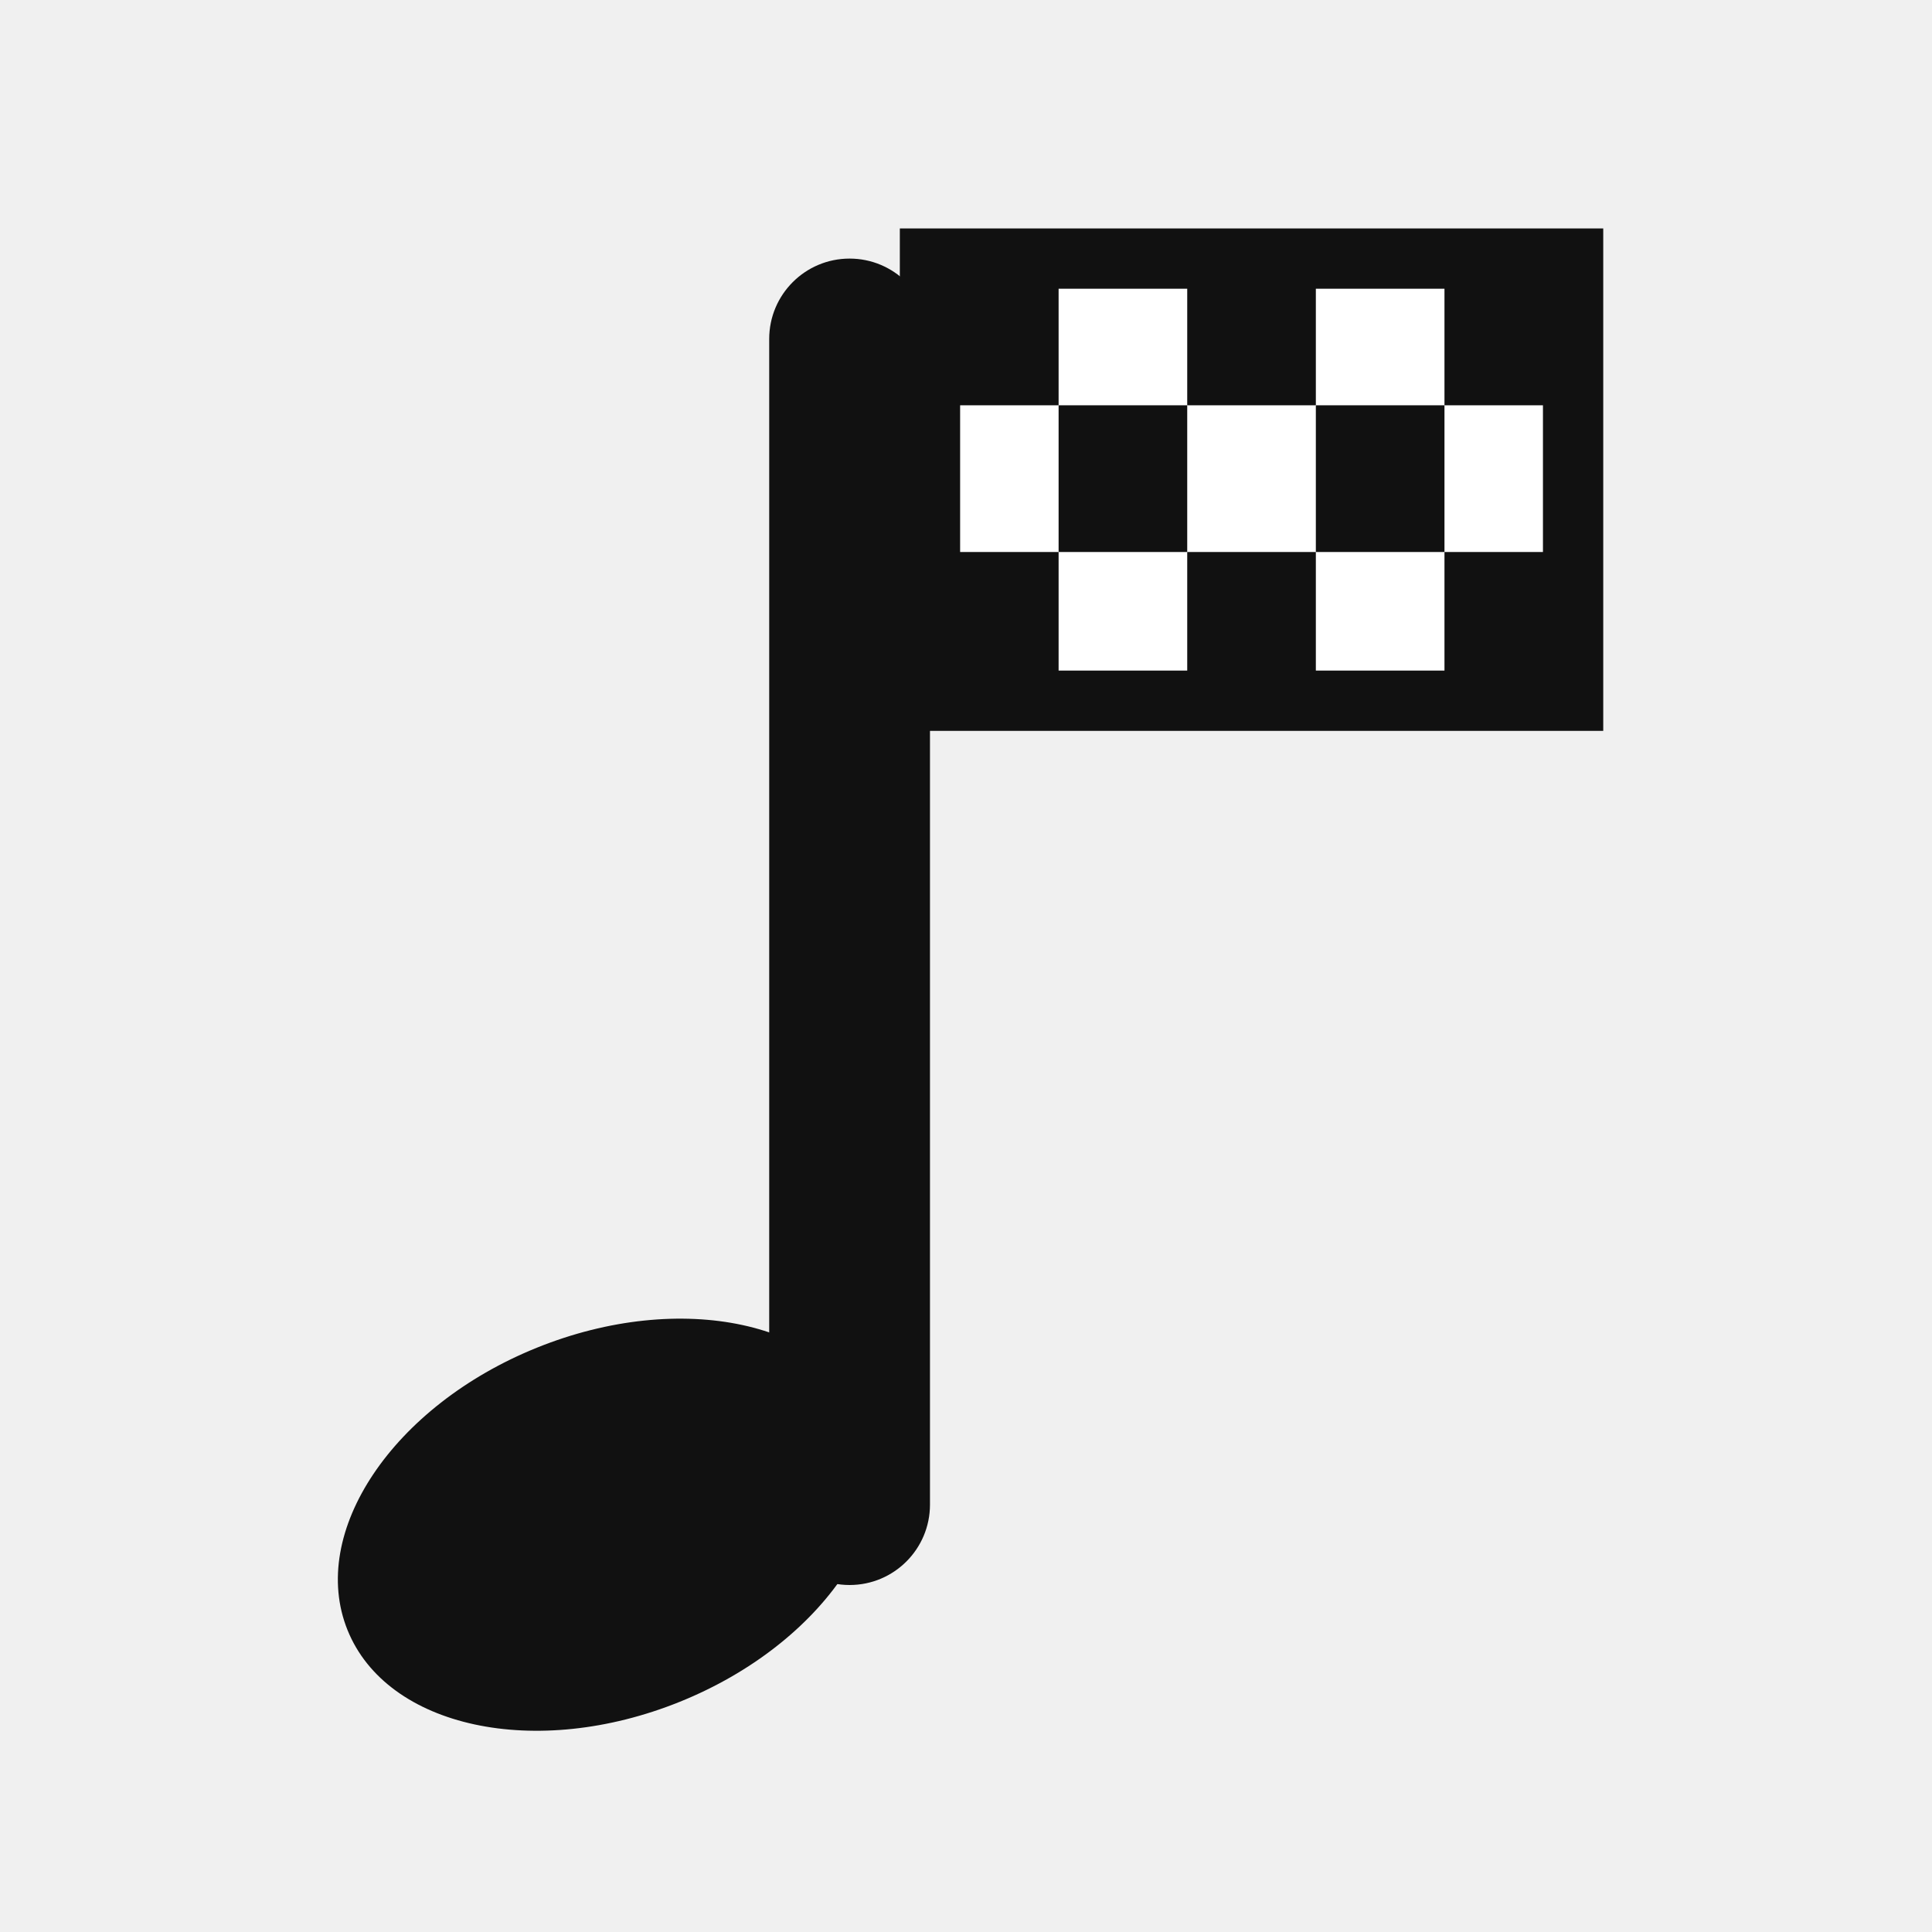
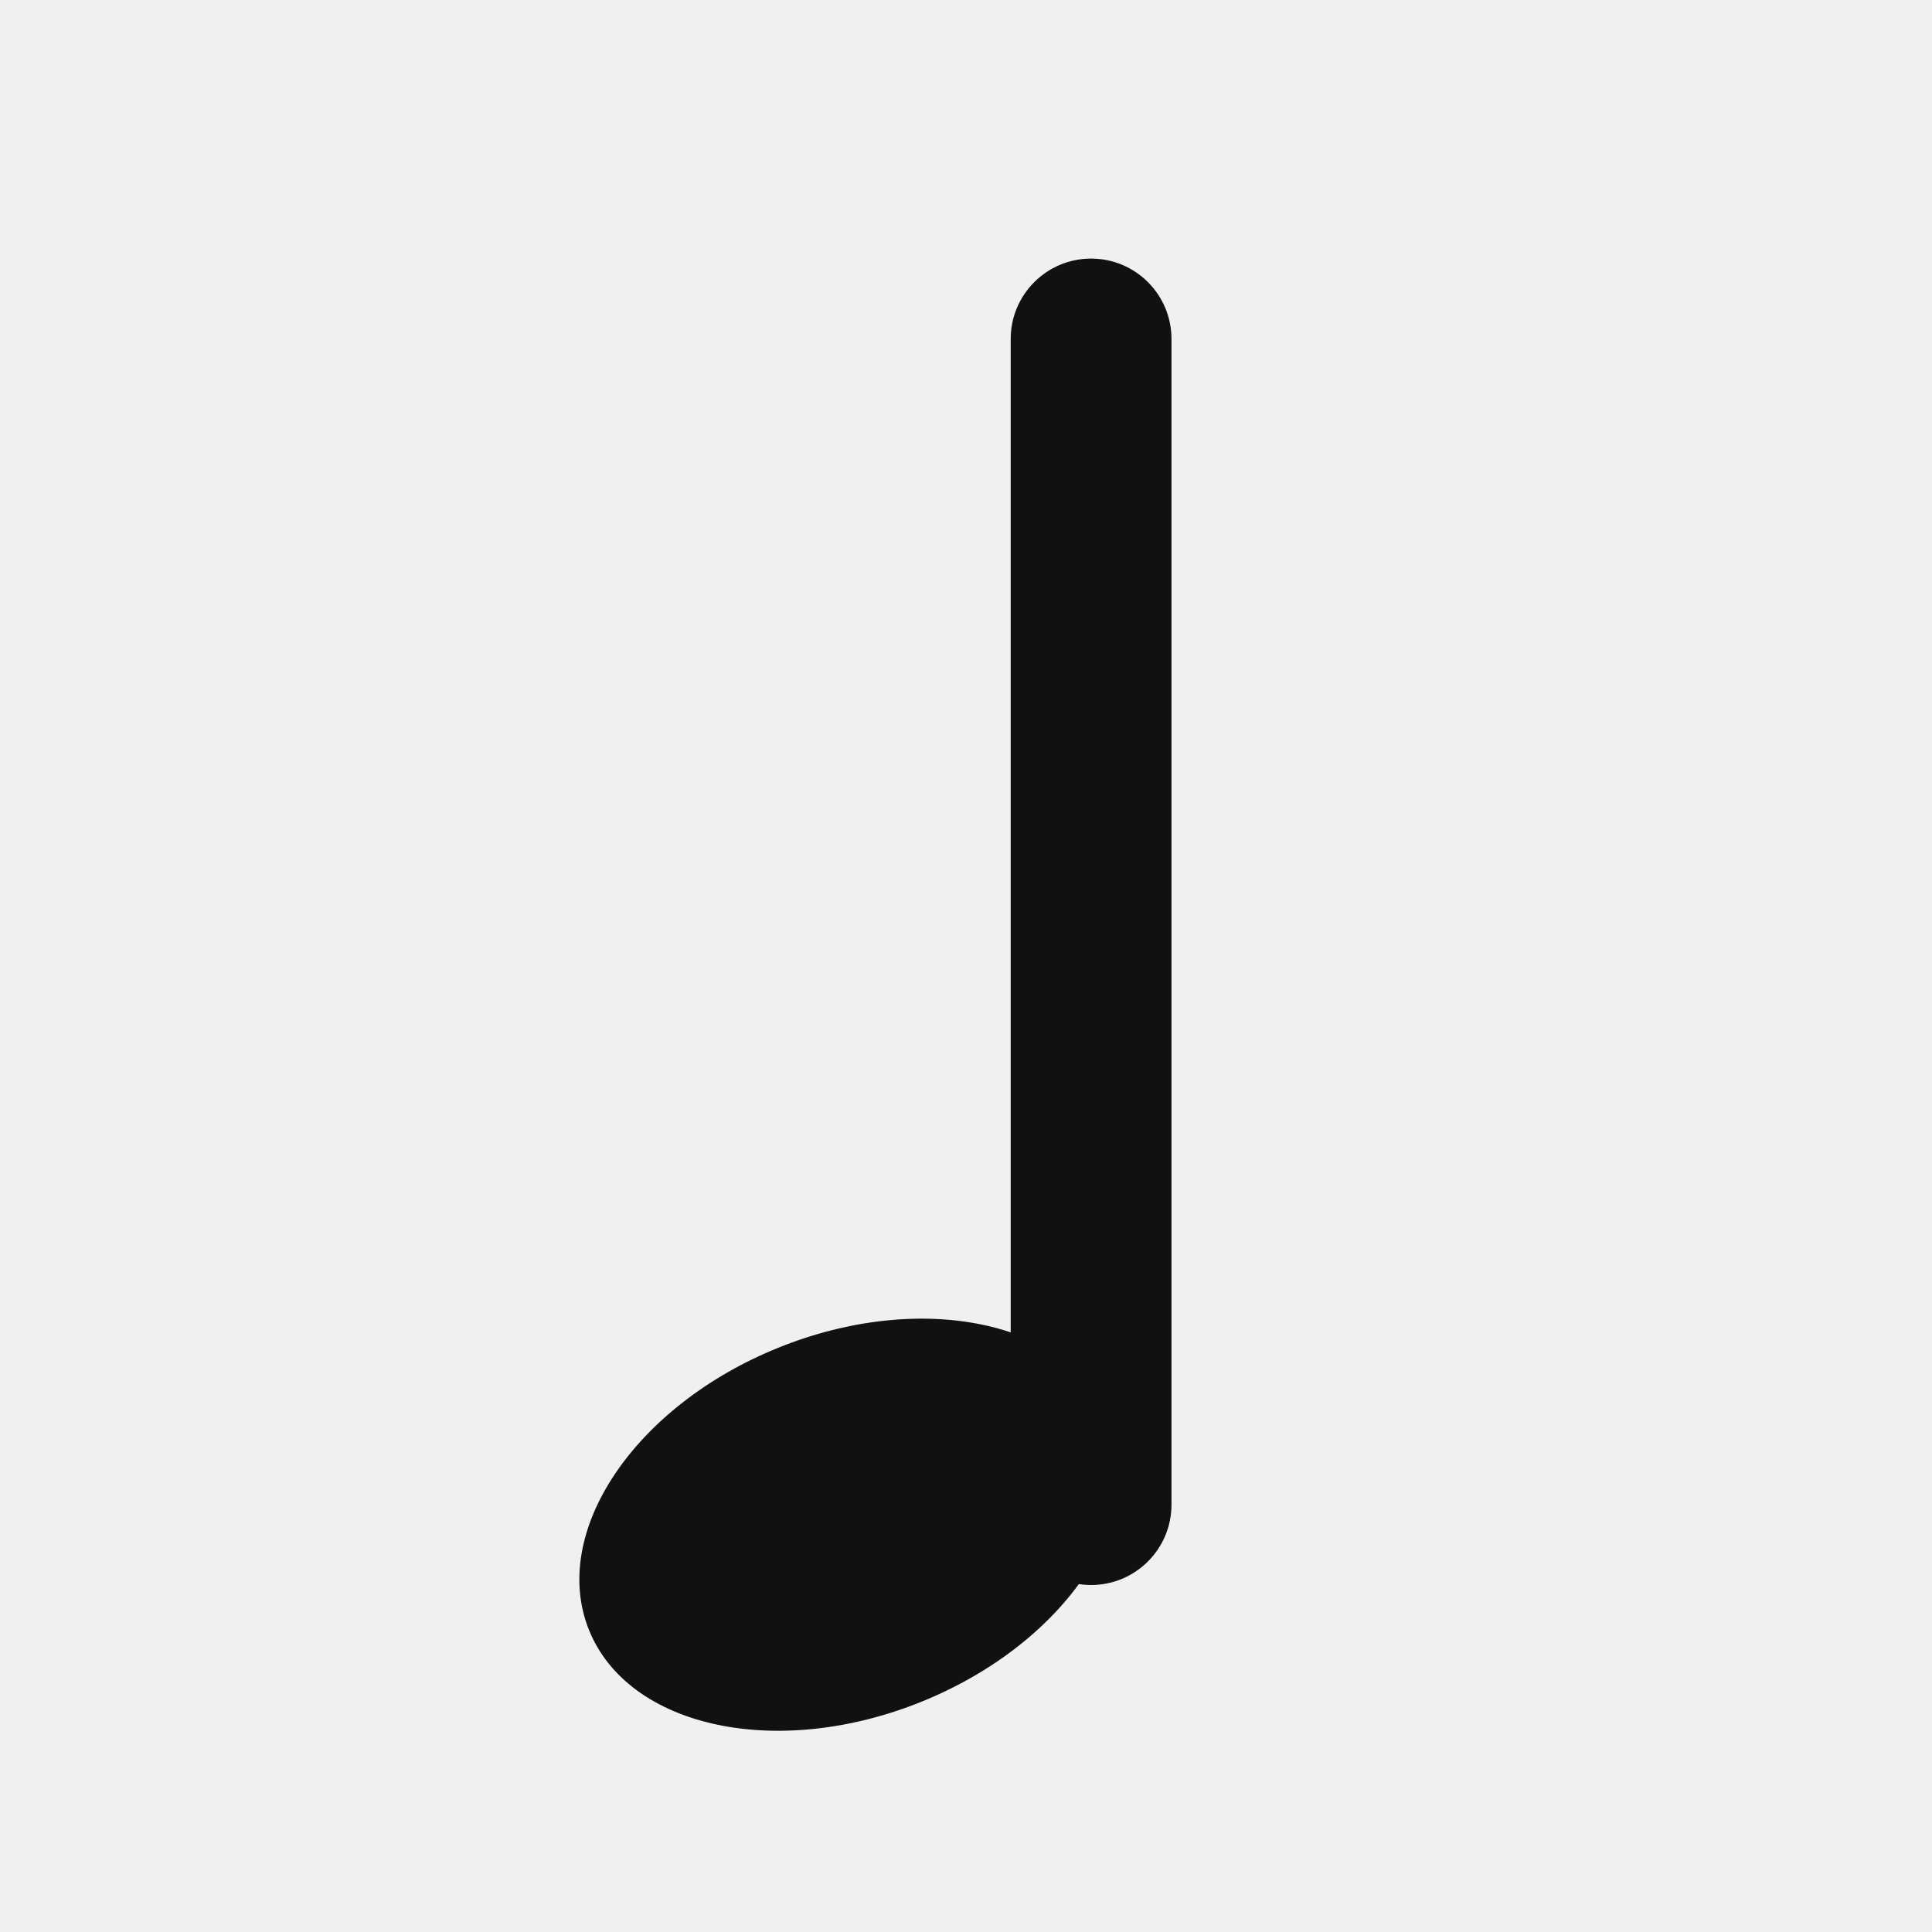
<svg xmlns="http://www.w3.org/2000/svg" viewBox="0 0 256 256" width="256" height="256" role="img" aria-label="Melodigo">
-   <g transform="translate(46.00 226.00) scale(2.663)">
+   <g transform="translate(78.00 226.00) scale(2.663)">
    <ellipse cx="13" cy="-9" rx="14" ry="9.5" transform="rotate(-22 13 -9)" fill="#111111" />
    <rect x="21" y="-72" width="8" height="66" rx="4" fill="#111111" />
-     <g transform="translate(29 -72)">
-       <rect width="32" height="22" fill="#FFFFFF" stroke="#111111" stroke-width="3" />
-       <g fill="#111111">
-         <rect x="0" y="0" width="6.4" height="7.3" />
-         <rect x="12.8" y="0" width="6.4" height="7.3" />
-         <rect x="25.6" y="0" width="6.4" height="7.3" />
-         <rect x="6.4" y="7.3" width="6.4" height="7.3" />
-         <rect x="19.2" y="7.3" width="6.4" height="7.3" />
-         <rect x="0" y="14.6" width="6.4" height="7.3" />
-         <rect x="12.8" y="14.6" width="6.4" height="7.3" />
-         <rect x="25.6" y="14.6" width="6.4" height="7.3" />
-       </g>
-     </g>
  </g>
</svg>
